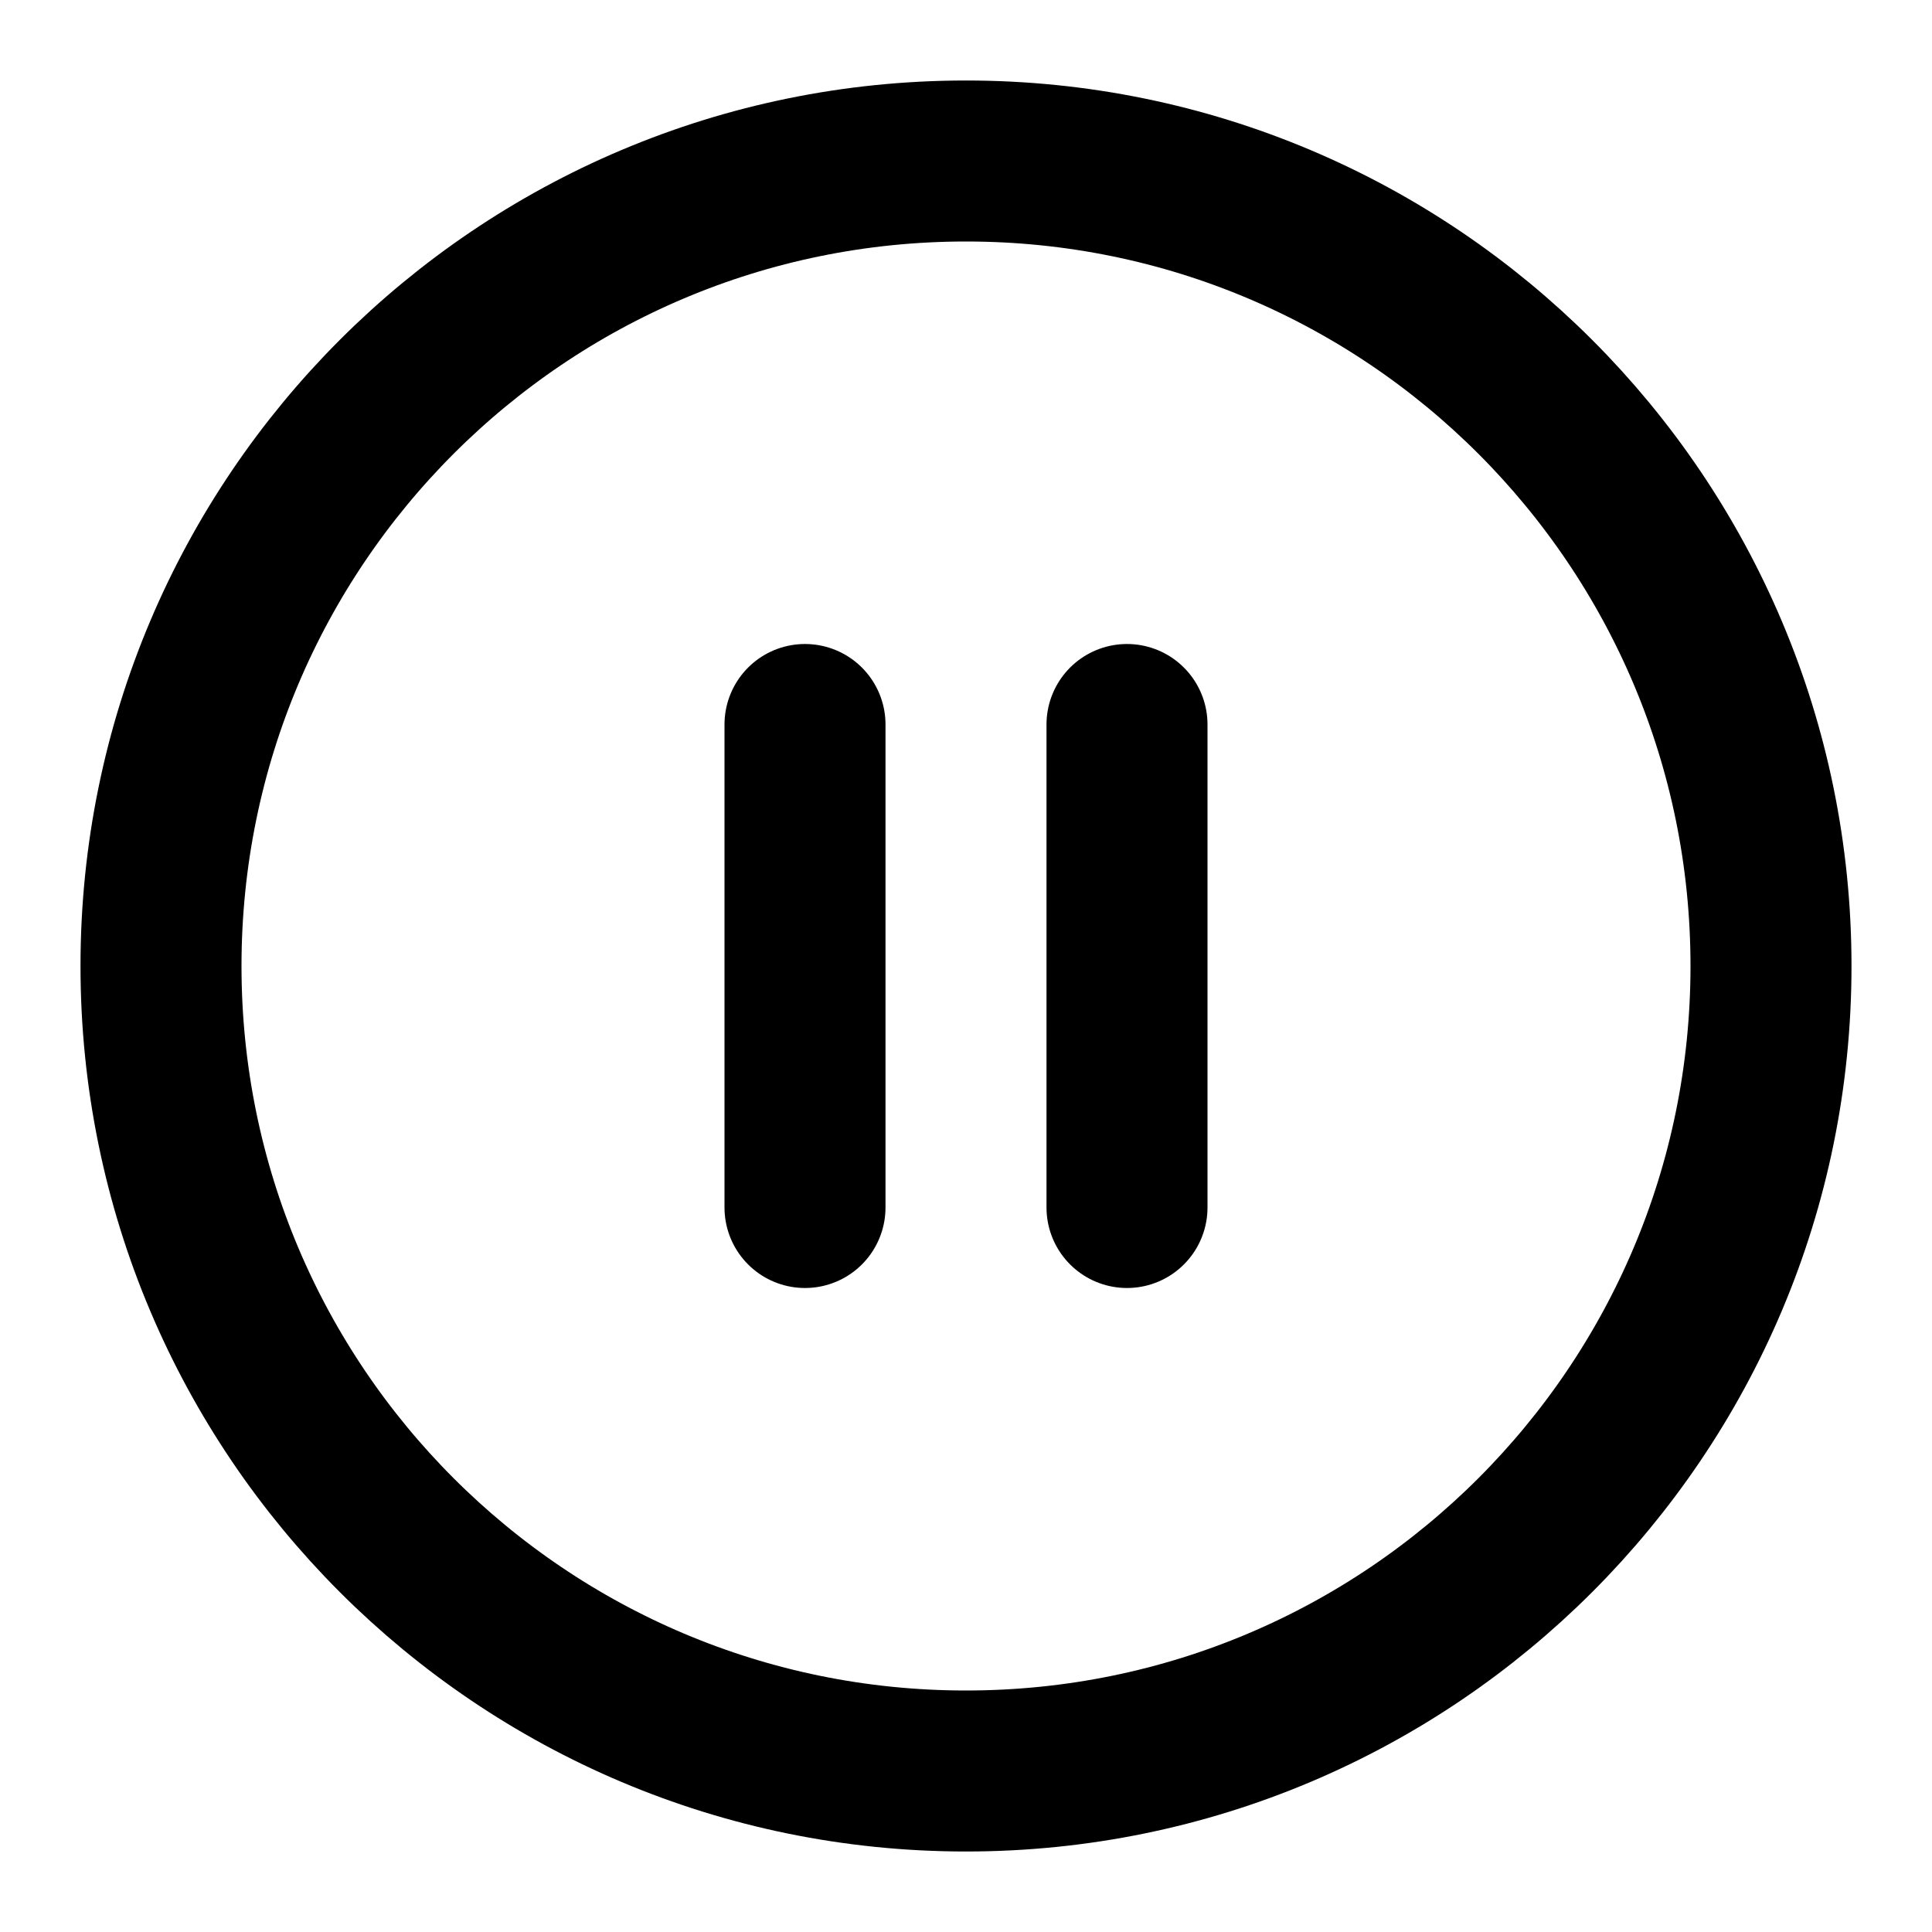
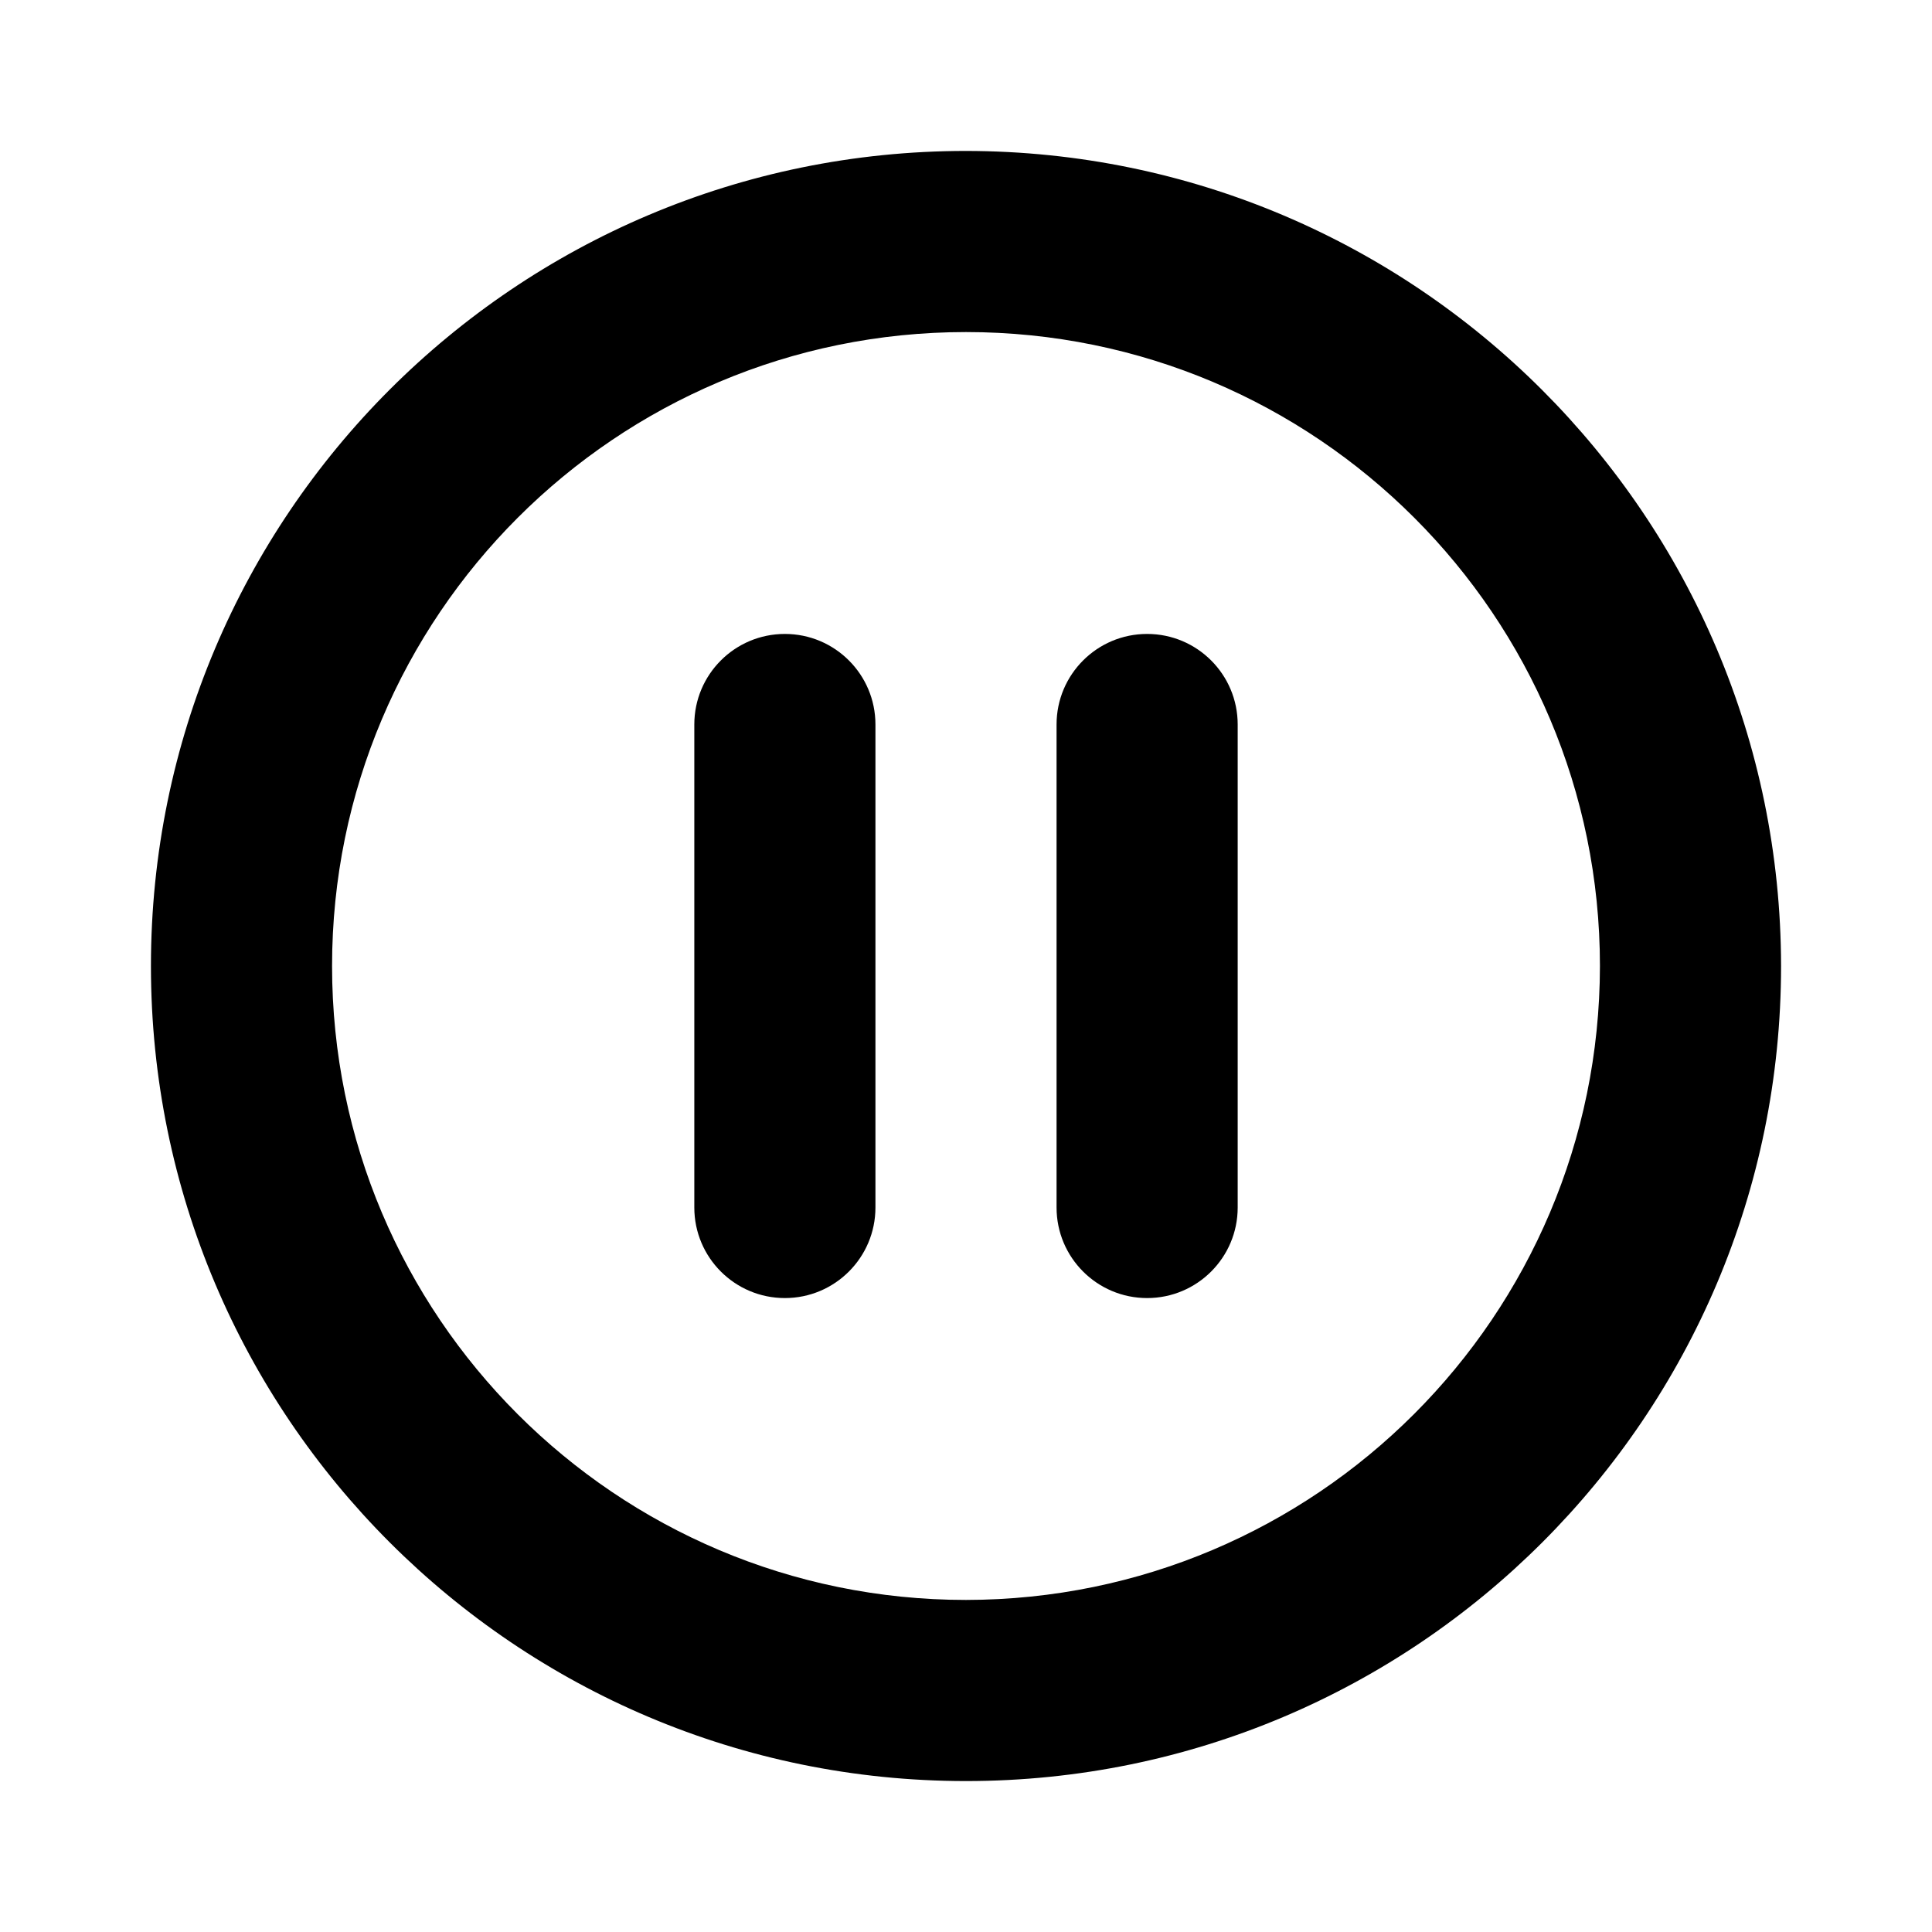
- <svg xmlns="http://www.w3.org/2000/svg" width="24" height="24" viewBox="0 0 24 24" fill="none" stroke="currentColor" stroke-width="2" stroke-linecap="round" stroke-linejoin="round">
-   <circle cx="12" cy="12" r="10" />
-   <line x1="10" x2="10" y1="15" y2="9" />
-   <line x1="14" x2="14" y1="15" y2="9" />
+ <svg xmlns="http://www.w3.org/2000/svg" viewBox="0 0 256 256" fill="currentColor">
+   <path d="M128,20A108,108,0,1,0,236,128,108.12,108.12,0,0,0,128,20Zm0,192a84,84,0,1,1,84-84A84.09,84.09,0,0,1,128,212ZM116,96v64a12,12,0,0,1-24,0V96a12,12,0,0,1,24,0Zm48,0v64a12,12,0,0,1-24,0V96a12,12,0,0,1,24,0Z" />
</svg>
